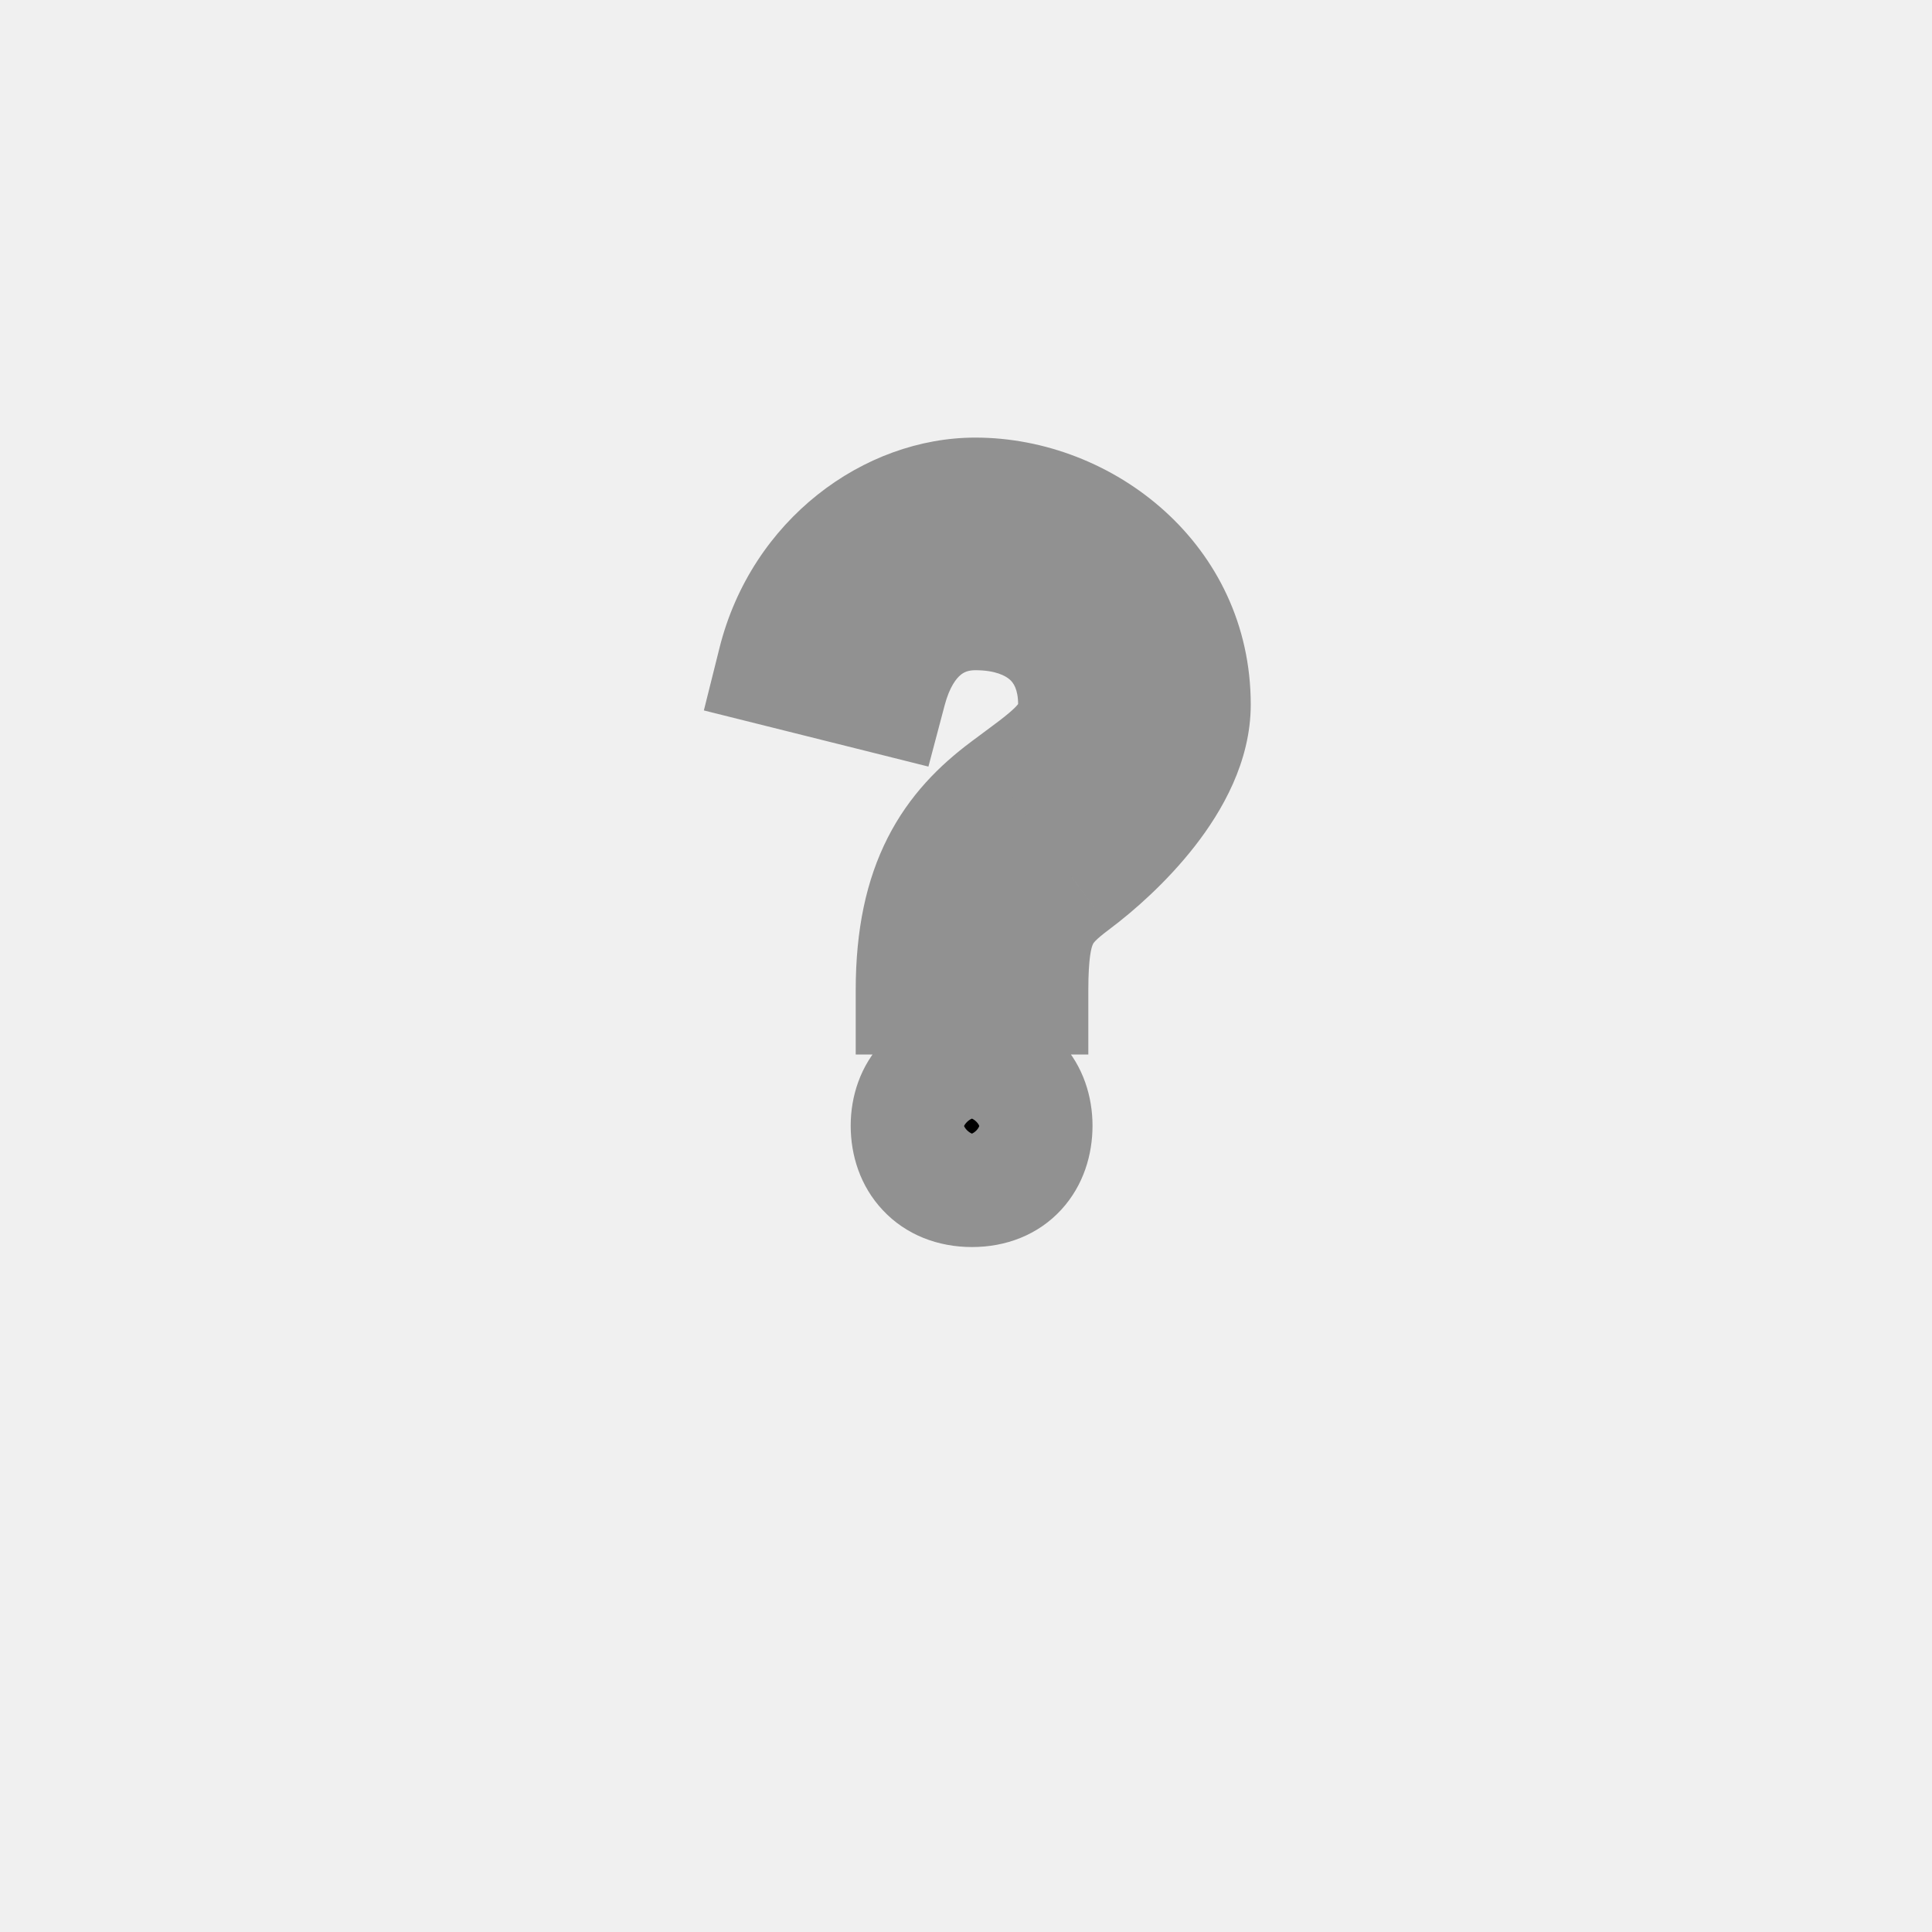
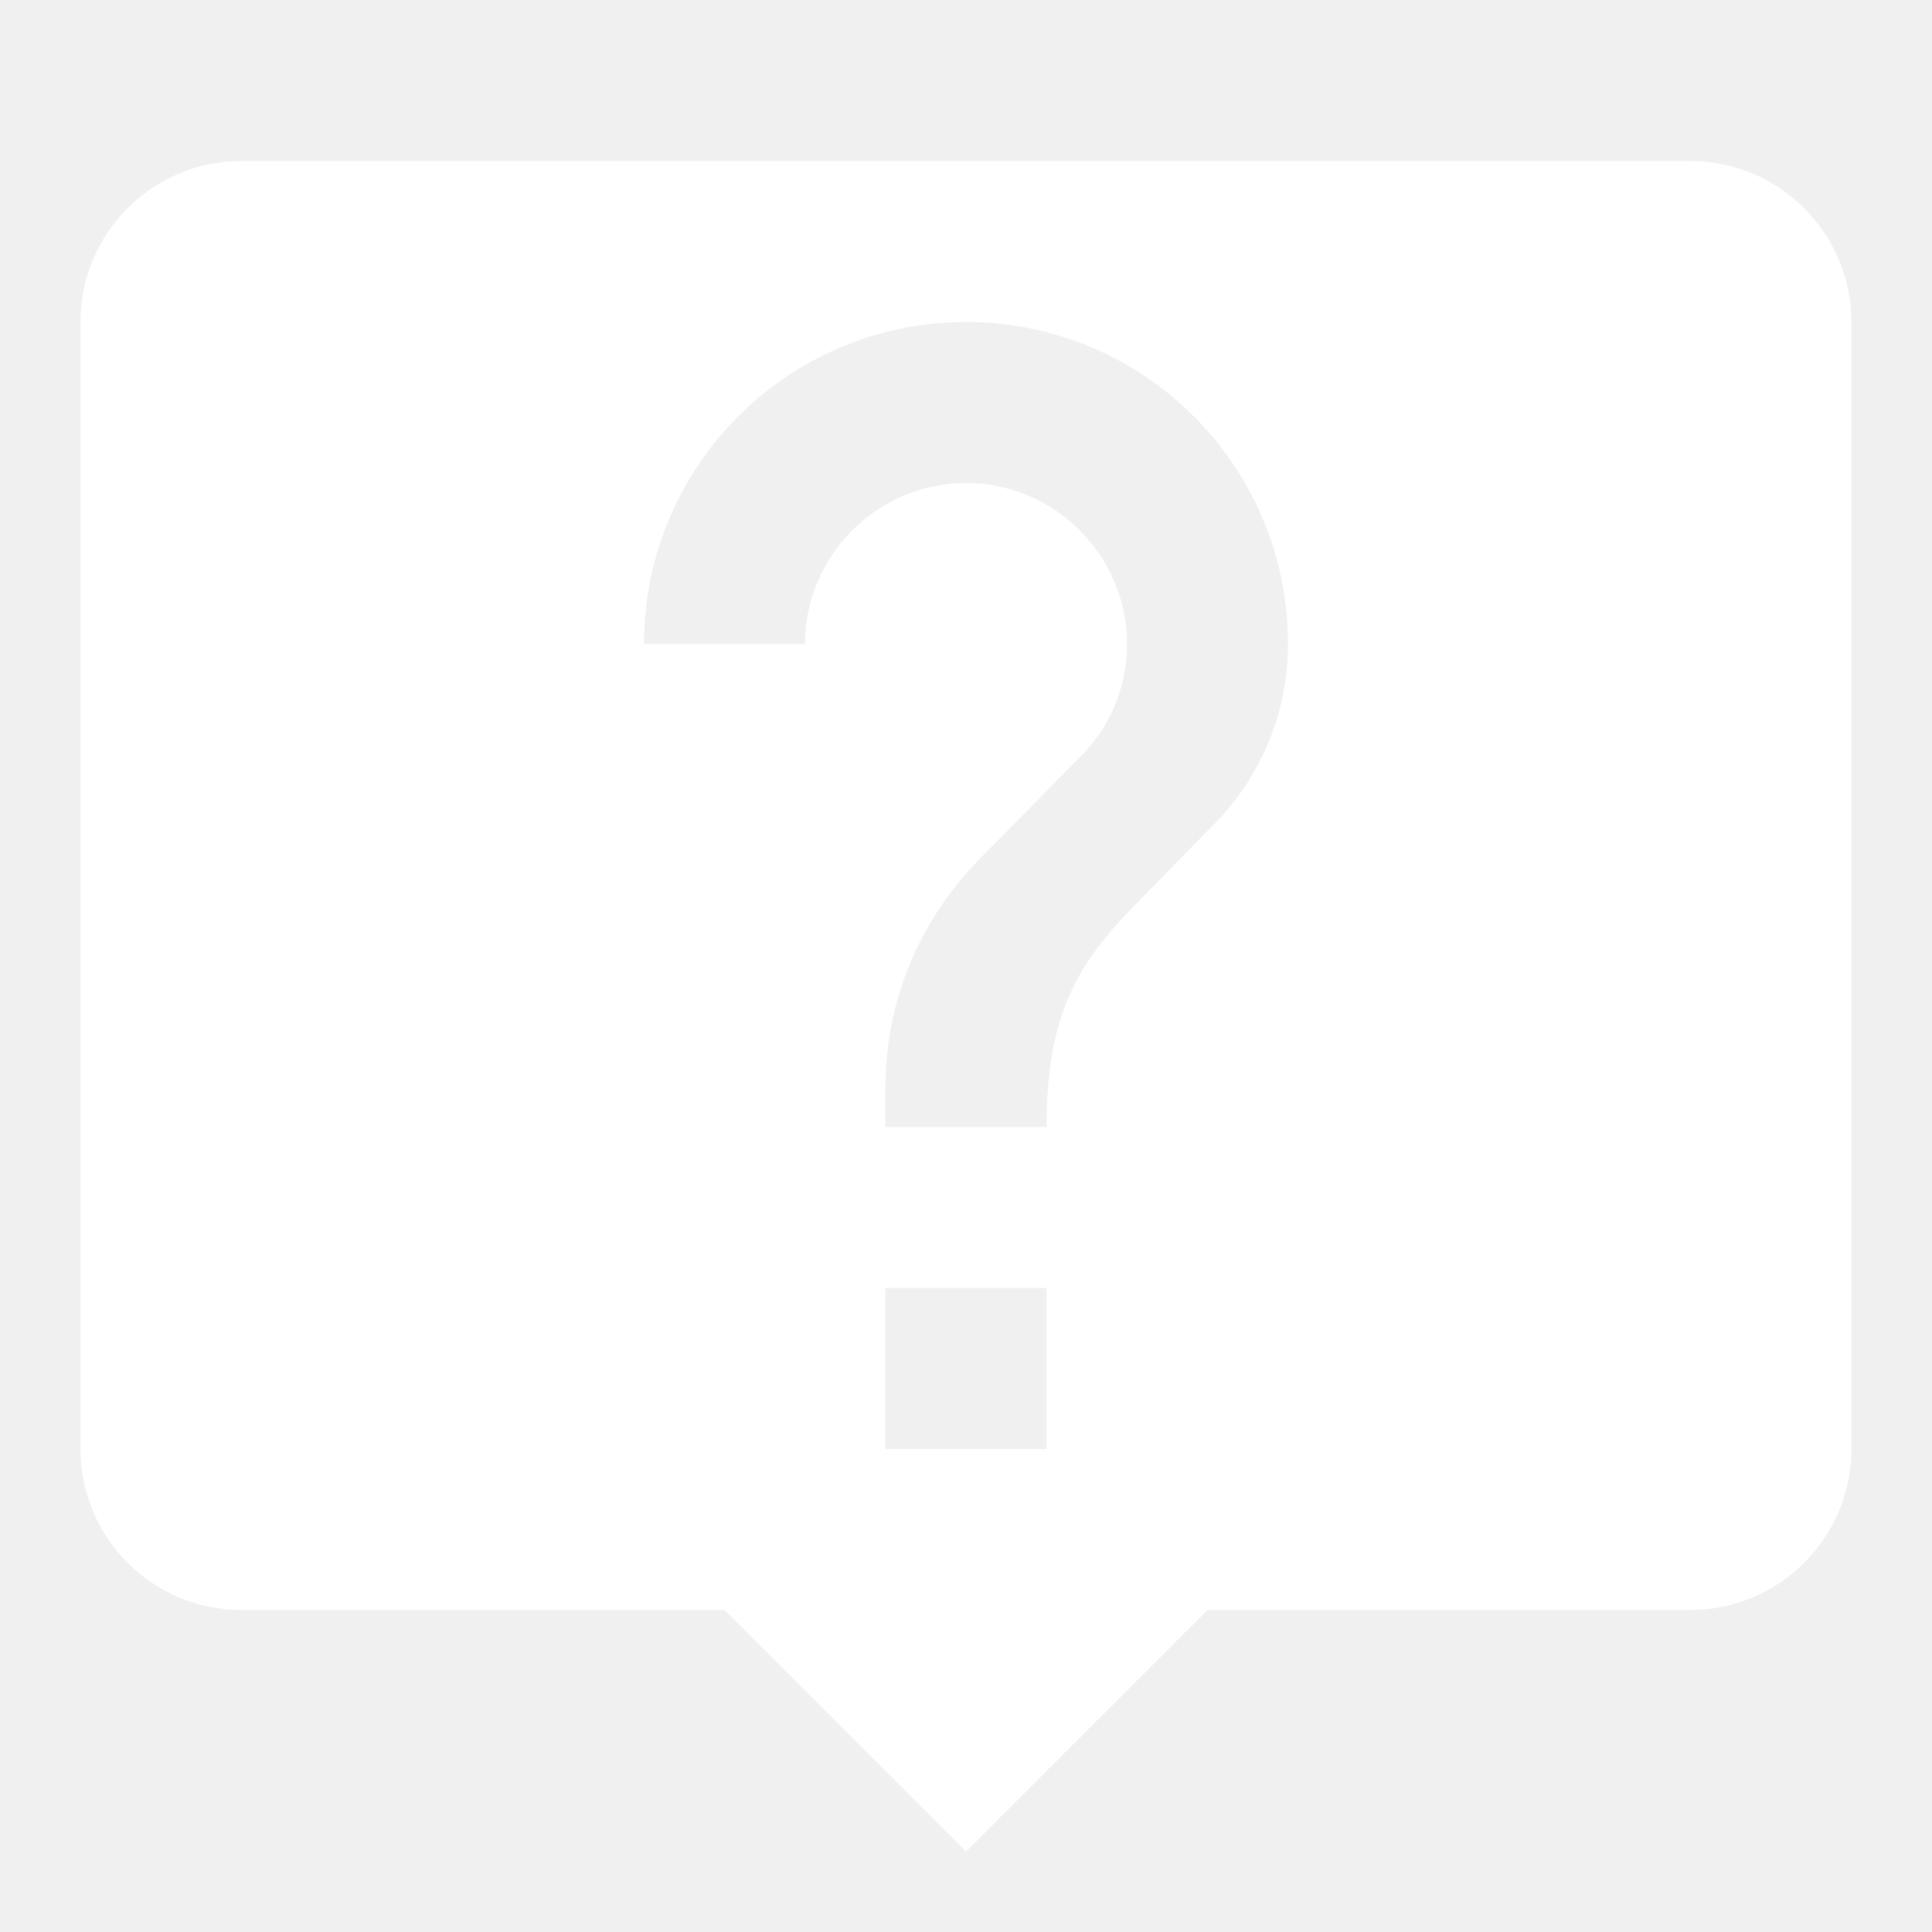
- <svg xmlns="http://www.w3.org/2000/svg" width="60" height="60" viewBox="0 0 60 60" fill="none">
-   <path d="M28.575 30.748C28.575 27.472 29.719 25.86 31.357 24.638C32.631 23.676 33.619 23.104 33.619 21.882C33.619 19.932 32.267 18.814 30.291 18.814C28.991 18.814 27.873 19.62 27.405 21.388L24.285 20.608C25.065 17.488 27.769 15.59 30.291 15.59C33.645 15.59 36.843 18.19 36.843 21.882C36.843 24.118 34.529 26.302 33.281 27.238C32.163 28.07 31.799 28.59 31.799 30.748H28.575ZM28.419 34.96C28.419 33.998 29.043 33.218 30.187 33.218C31.331 33.218 31.929 33.998 31.929 34.96C31.929 35.948 31.331 36.728 30.187 36.728C29.043 36.728 28.419 35.948 28.419 34.96Z" fill="black" />
-   <path d="M28.575 30.748H26.575V32.748H28.575V30.748ZM31.357 24.638L32.553 26.241L32.562 26.234L31.357 24.638ZM27.405 21.388L26.92 23.328L28.833 23.807L29.338 21.9L27.405 21.388ZM24.285 20.608L22.344 20.123L21.859 22.063L23.8 22.548L24.285 20.608ZM33.281 27.238L34.475 28.843L34.481 28.838L33.281 27.238ZM31.799 30.748V32.748H33.799V30.748H31.799ZM30.575 30.748C30.575 29.345 30.819 28.45 31.134 27.829C31.446 27.215 31.9 26.728 32.553 26.241L30.161 23.035C29.175 23.77 28.238 24.7 27.569 26.016C26.903 27.326 26.575 28.875 26.575 30.748H30.575ZM32.562 26.234C33.065 25.854 33.85 25.314 34.396 24.755C35.059 24.076 35.619 23.152 35.619 21.882H31.619C31.619 21.902 31.618 21.877 31.633 21.845C31.642 21.827 31.63 21.862 31.535 21.96C31.432 22.065 31.279 22.196 31.032 22.385C30.911 22.478 30.781 22.574 30.631 22.685C30.485 22.793 30.321 22.914 30.151 23.042L32.562 26.234ZM35.619 21.882C35.619 20.417 35.094 19.079 34.029 18.126C32.992 17.199 31.643 16.814 30.291 16.814V20.814C30.914 20.814 31.229 20.988 31.362 21.107C31.467 21.201 31.619 21.397 31.619 21.882H35.619ZM30.291 16.814C29.209 16.814 28.137 17.157 27.245 17.91C26.366 18.652 25.786 19.686 25.471 20.876L29.338 21.9C29.491 21.322 29.704 21.069 29.826 20.966C29.936 20.873 30.072 20.814 30.291 20.814V16.814ZM27.89 19.448L24.77 18.668L23.8 22.548L26.92 23.328L27.89 19.448ZM26.225 21.093C26.789 18.836 28.714 17.59 30.291 17.59V13.59C26.823 13.59 23.34 16.14 22.344 20.123L26.225 21.093ZM30.291 17.59C32.717 17.59 34.843 19.464 34.843 21.882H38.843C38.843 16.916 34.572 13.59 30.291 13.59V17.59ZM34.843 21.882C34.843 22.343 34.58 23.012 33.952 23.818C33.355 24.584 32.605 25.244 32.081 25.638L34.481 28.838C35.204 28.296 36.236 27.395 37.107 26.277C37.948 25.198 38.843 23.657 38.843 21.882H34.843ZM32.087 25.634C31.475 26.089 30.753 26.677 30.302 27.663C29.881 28.581 29.799 29.619 29.799 30.748H33.799C33.799 29.719 33.898 29.418 33.939 29.329C33.949 29.306 33.969 29.219 34.475 28.843L32.087 25.634ZM31.799 28.748H28.575V32.748H31.799V28.748ZM30.419 34.96C30.419 34.907 30.432 34.992 30.325 35.105C30.273 35.159 30.217 35.193 30.174 35.211C30.132 35.227 30.129 35.218 30.187 35.218V31.218C29.137 31.218 28.145 31.59 27.422 32.352C26.717 33.095 26.419 34.051 26.419 34.96H30.419ZM30.187 35.218C30.244 35.218 30.237 35.227 30.189 35.208C30.138 35.187 30.075 35.148 30.02 35.089C29.908 34.968 29.929 34.885 29.929 34.96H33.929C33.929 34.073 33.65 33.12 32.953 32.368C32.233 31.592 31.239 31.218 30.187 31.218V35.218ZM29.929 34.96C29.929 35.061 29.901 34.984 30.014 34.862C30.069 34.801 30.133 34.761 30.186 34.739C30.235 34.719 30.244 34.728 30.187 34.728V38.728C31.239 38.728 32.238 38.353 32.96 37.567C33.657 36.807 33.929 35.847 33.929 34.96H29.929ZM30.187 34.728C30.129 34.728 30.133 34.719 30.177 34.736C30.222 34.755 30.28 34.791 30.332 34.846C30.44 34.961 30.419 35.038 30.419 34.96H26.419C26.419 35.87 26.709 36.831 27.416 37.583C28.14 38.356 29.136 38.728 30.187 38.728V34.728Z" fill="#919191" />
+ <svg xmlns="http://www.w3.org/2000/svg" width="24" height="24" viewBox="0 0 24 24" fill="none">
+   <g id="Live help" clip-path="url(#clip0_576_3642)">
+     <path id="Vector" d="M21 2H3C1.89 2 1 2.9 1 4V18C1 19.1 1.89 20 3 20H9L12 23L15 20H21C22.1 20 23 19.1 23 18V4C23 2.9 22.1 2 21 2ZM13 18H11V16H13V18ZM15.07 10.25L14.17 11.17C13.45 11.9 13 12.5 13 14H11V13.5C11 12.4 11.45 11.4 12.17 10.67L13.41 9.41C13.78 9.05 14 8.55 14 8C14 6.9 13.1 6 12 6C10.9 6 10 6.9 10 8H8C8 5.79 9.79 4 12 4C14.21 4 16 5.79 16 8C16 8.88 15.64 9.68 15.07 10.25Z" fill="white" />
+   </g>
+   <defs>
+     <clipPath id="clip0_576_3642">
+       <rect width="24" height="24" fill="white" />
+     </clipPath>
+   </defs>
</svg>
